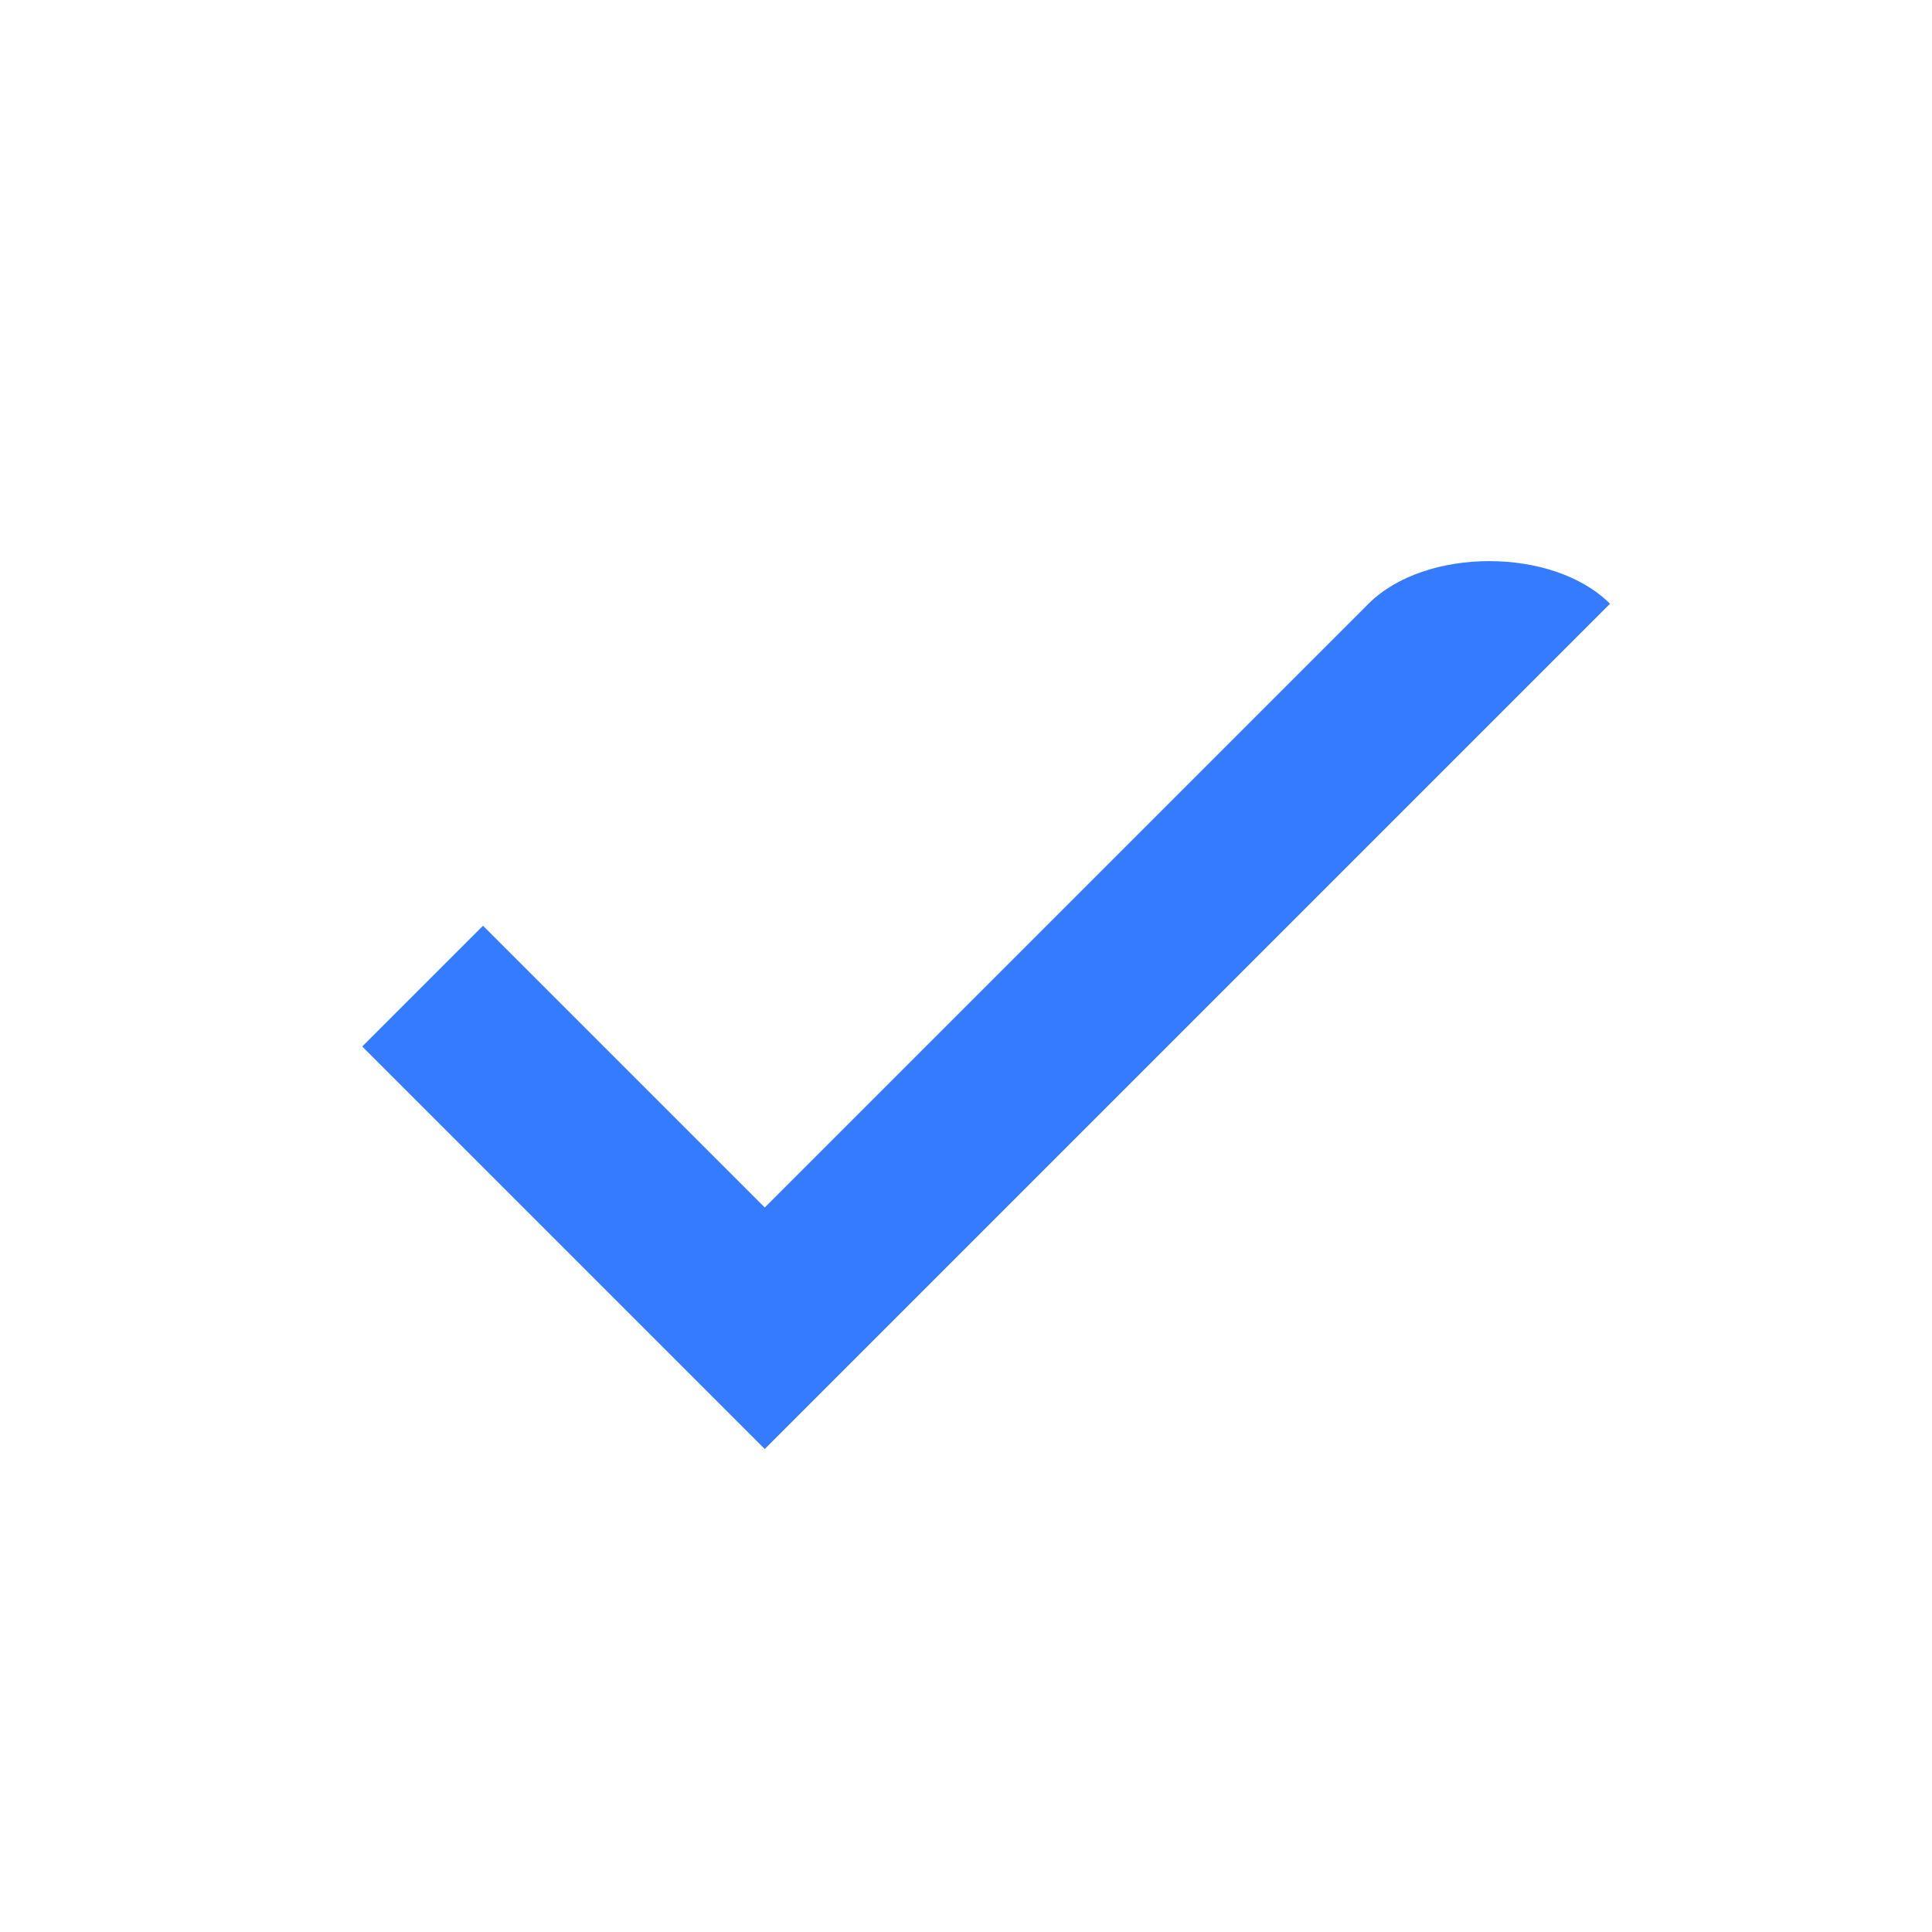
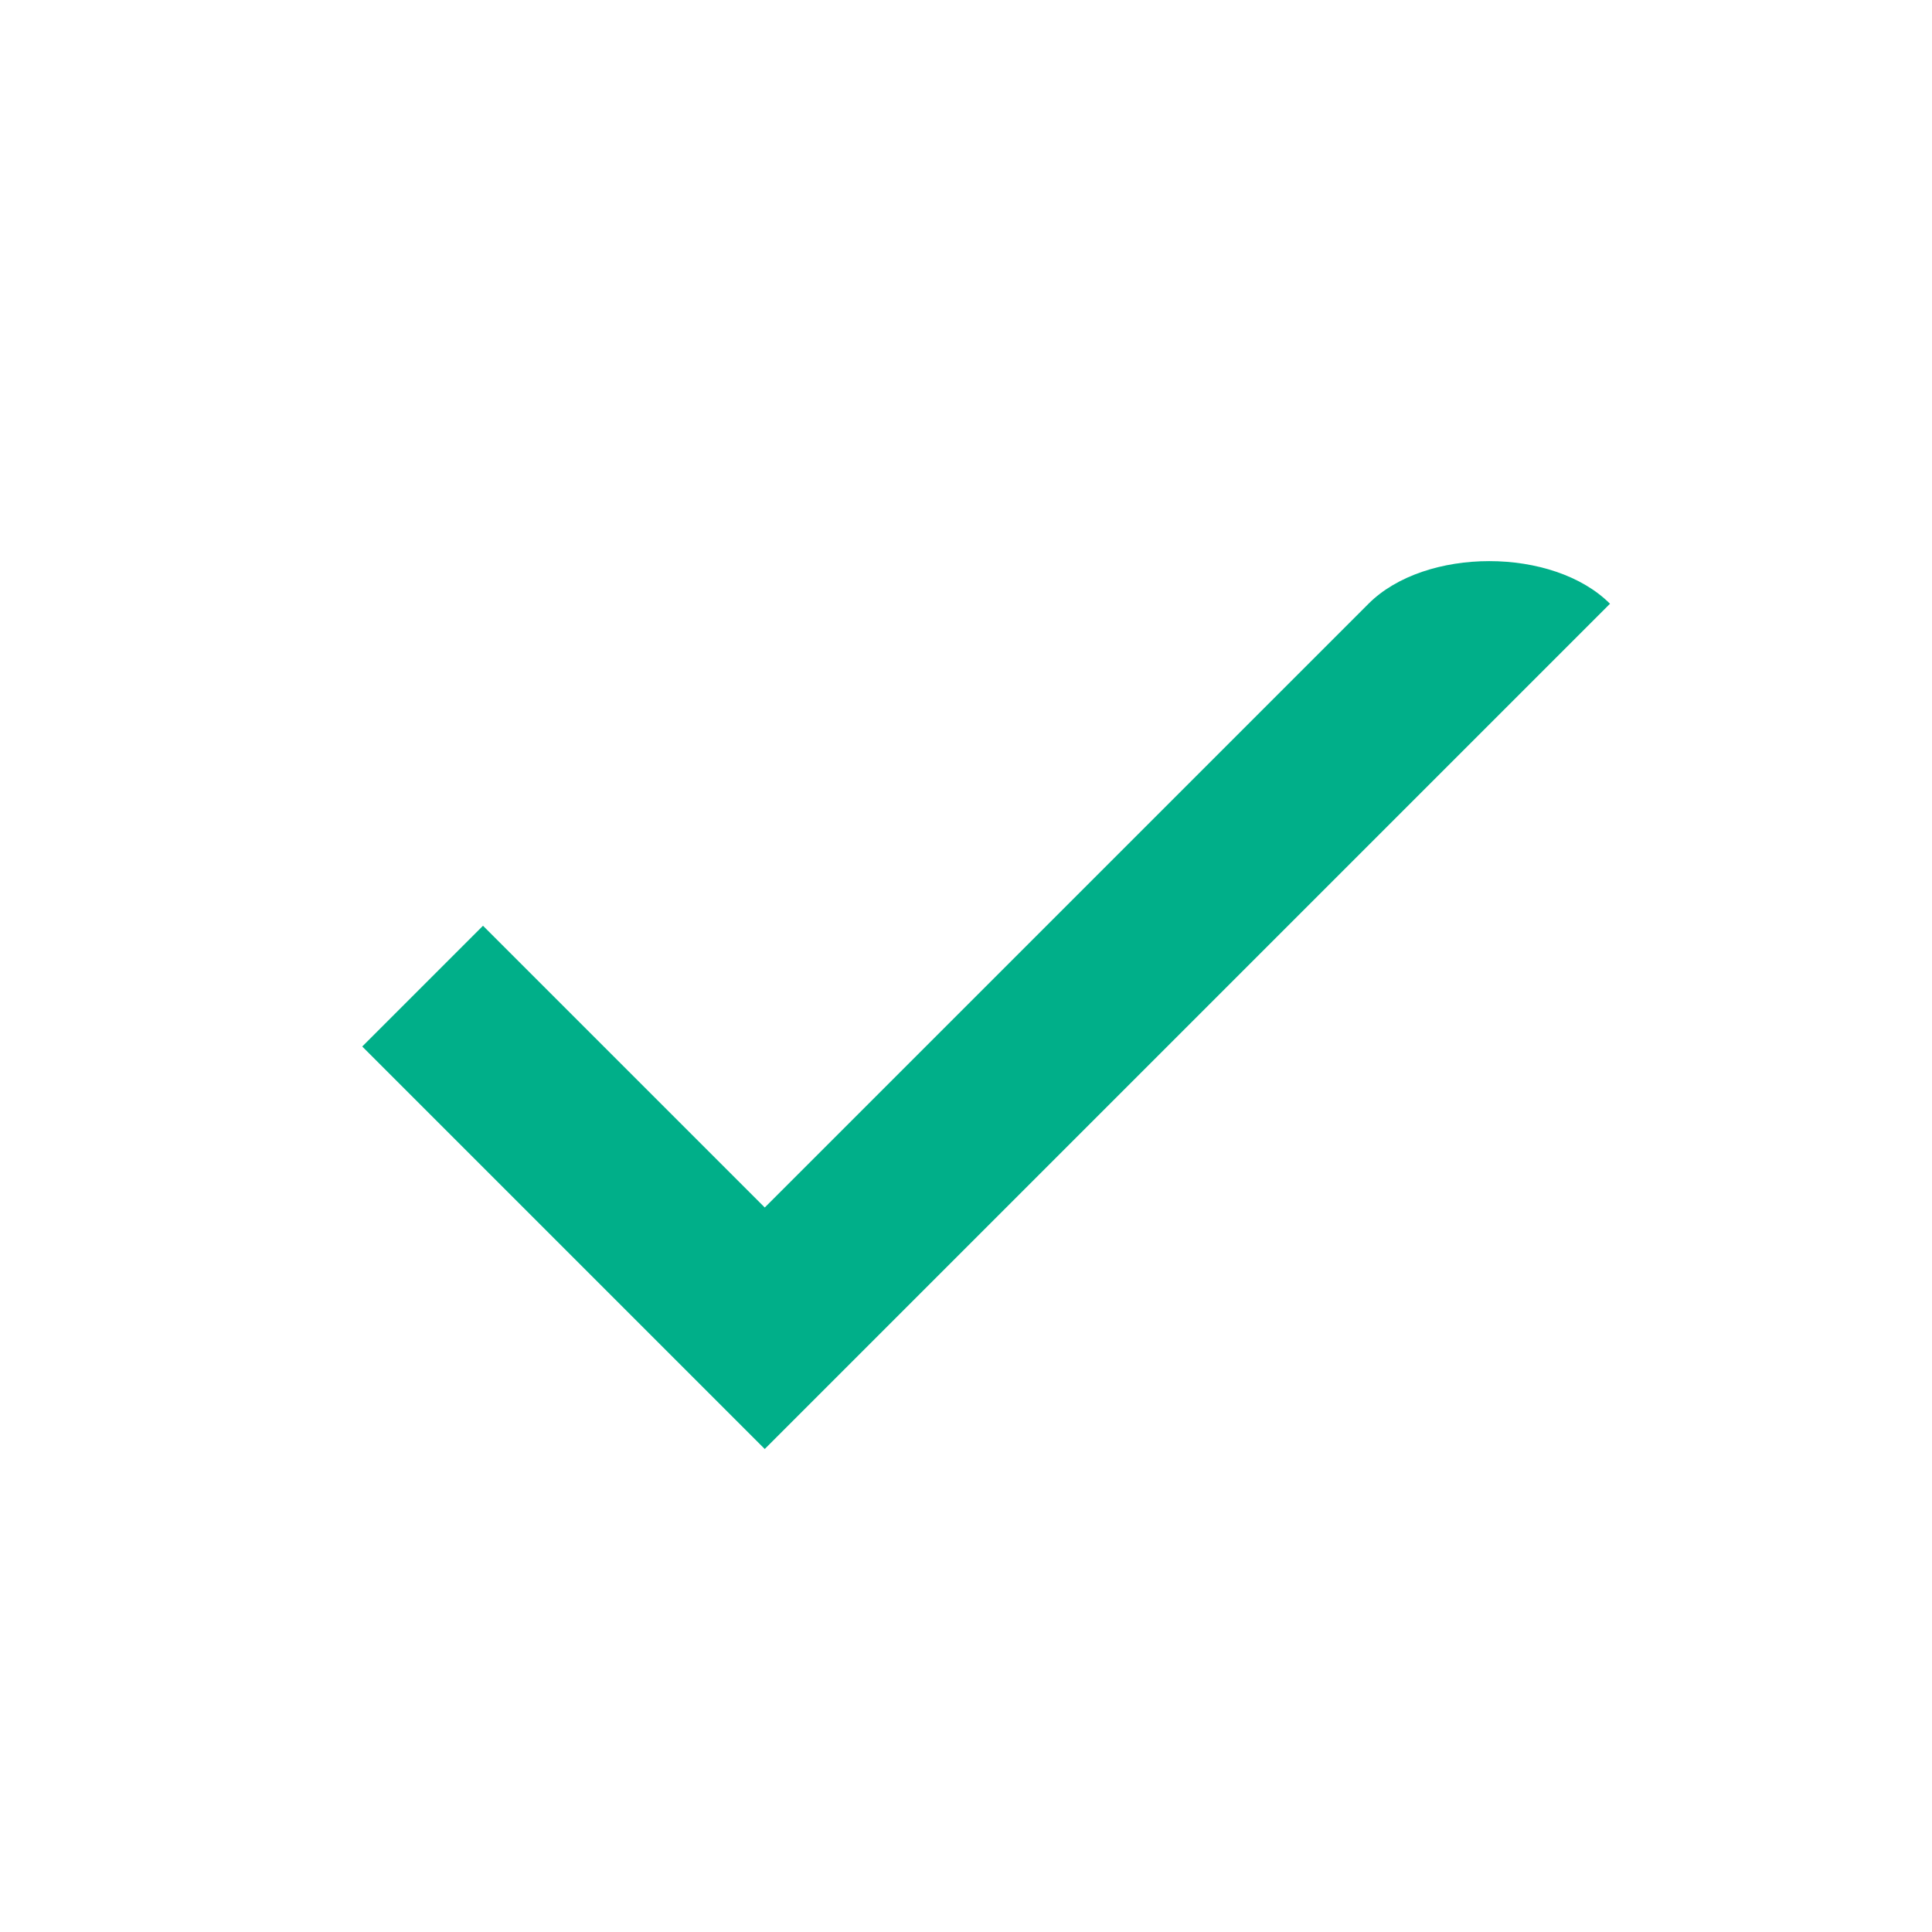
<svg xmlns="http://www.w3.org/2000/svg" width="24" height="24" viewBox="0 0 24 24">
-   <style>* { fill: #347bff }</style>
+   <style>* { fill: #00af89 }</style>
  <path d="M17 7.5L9.5 15 6 11.5 4.5 13l5 5L20 7.5c-.706-.706-2.294-.706-3 0z" id="check" />
</svg>
